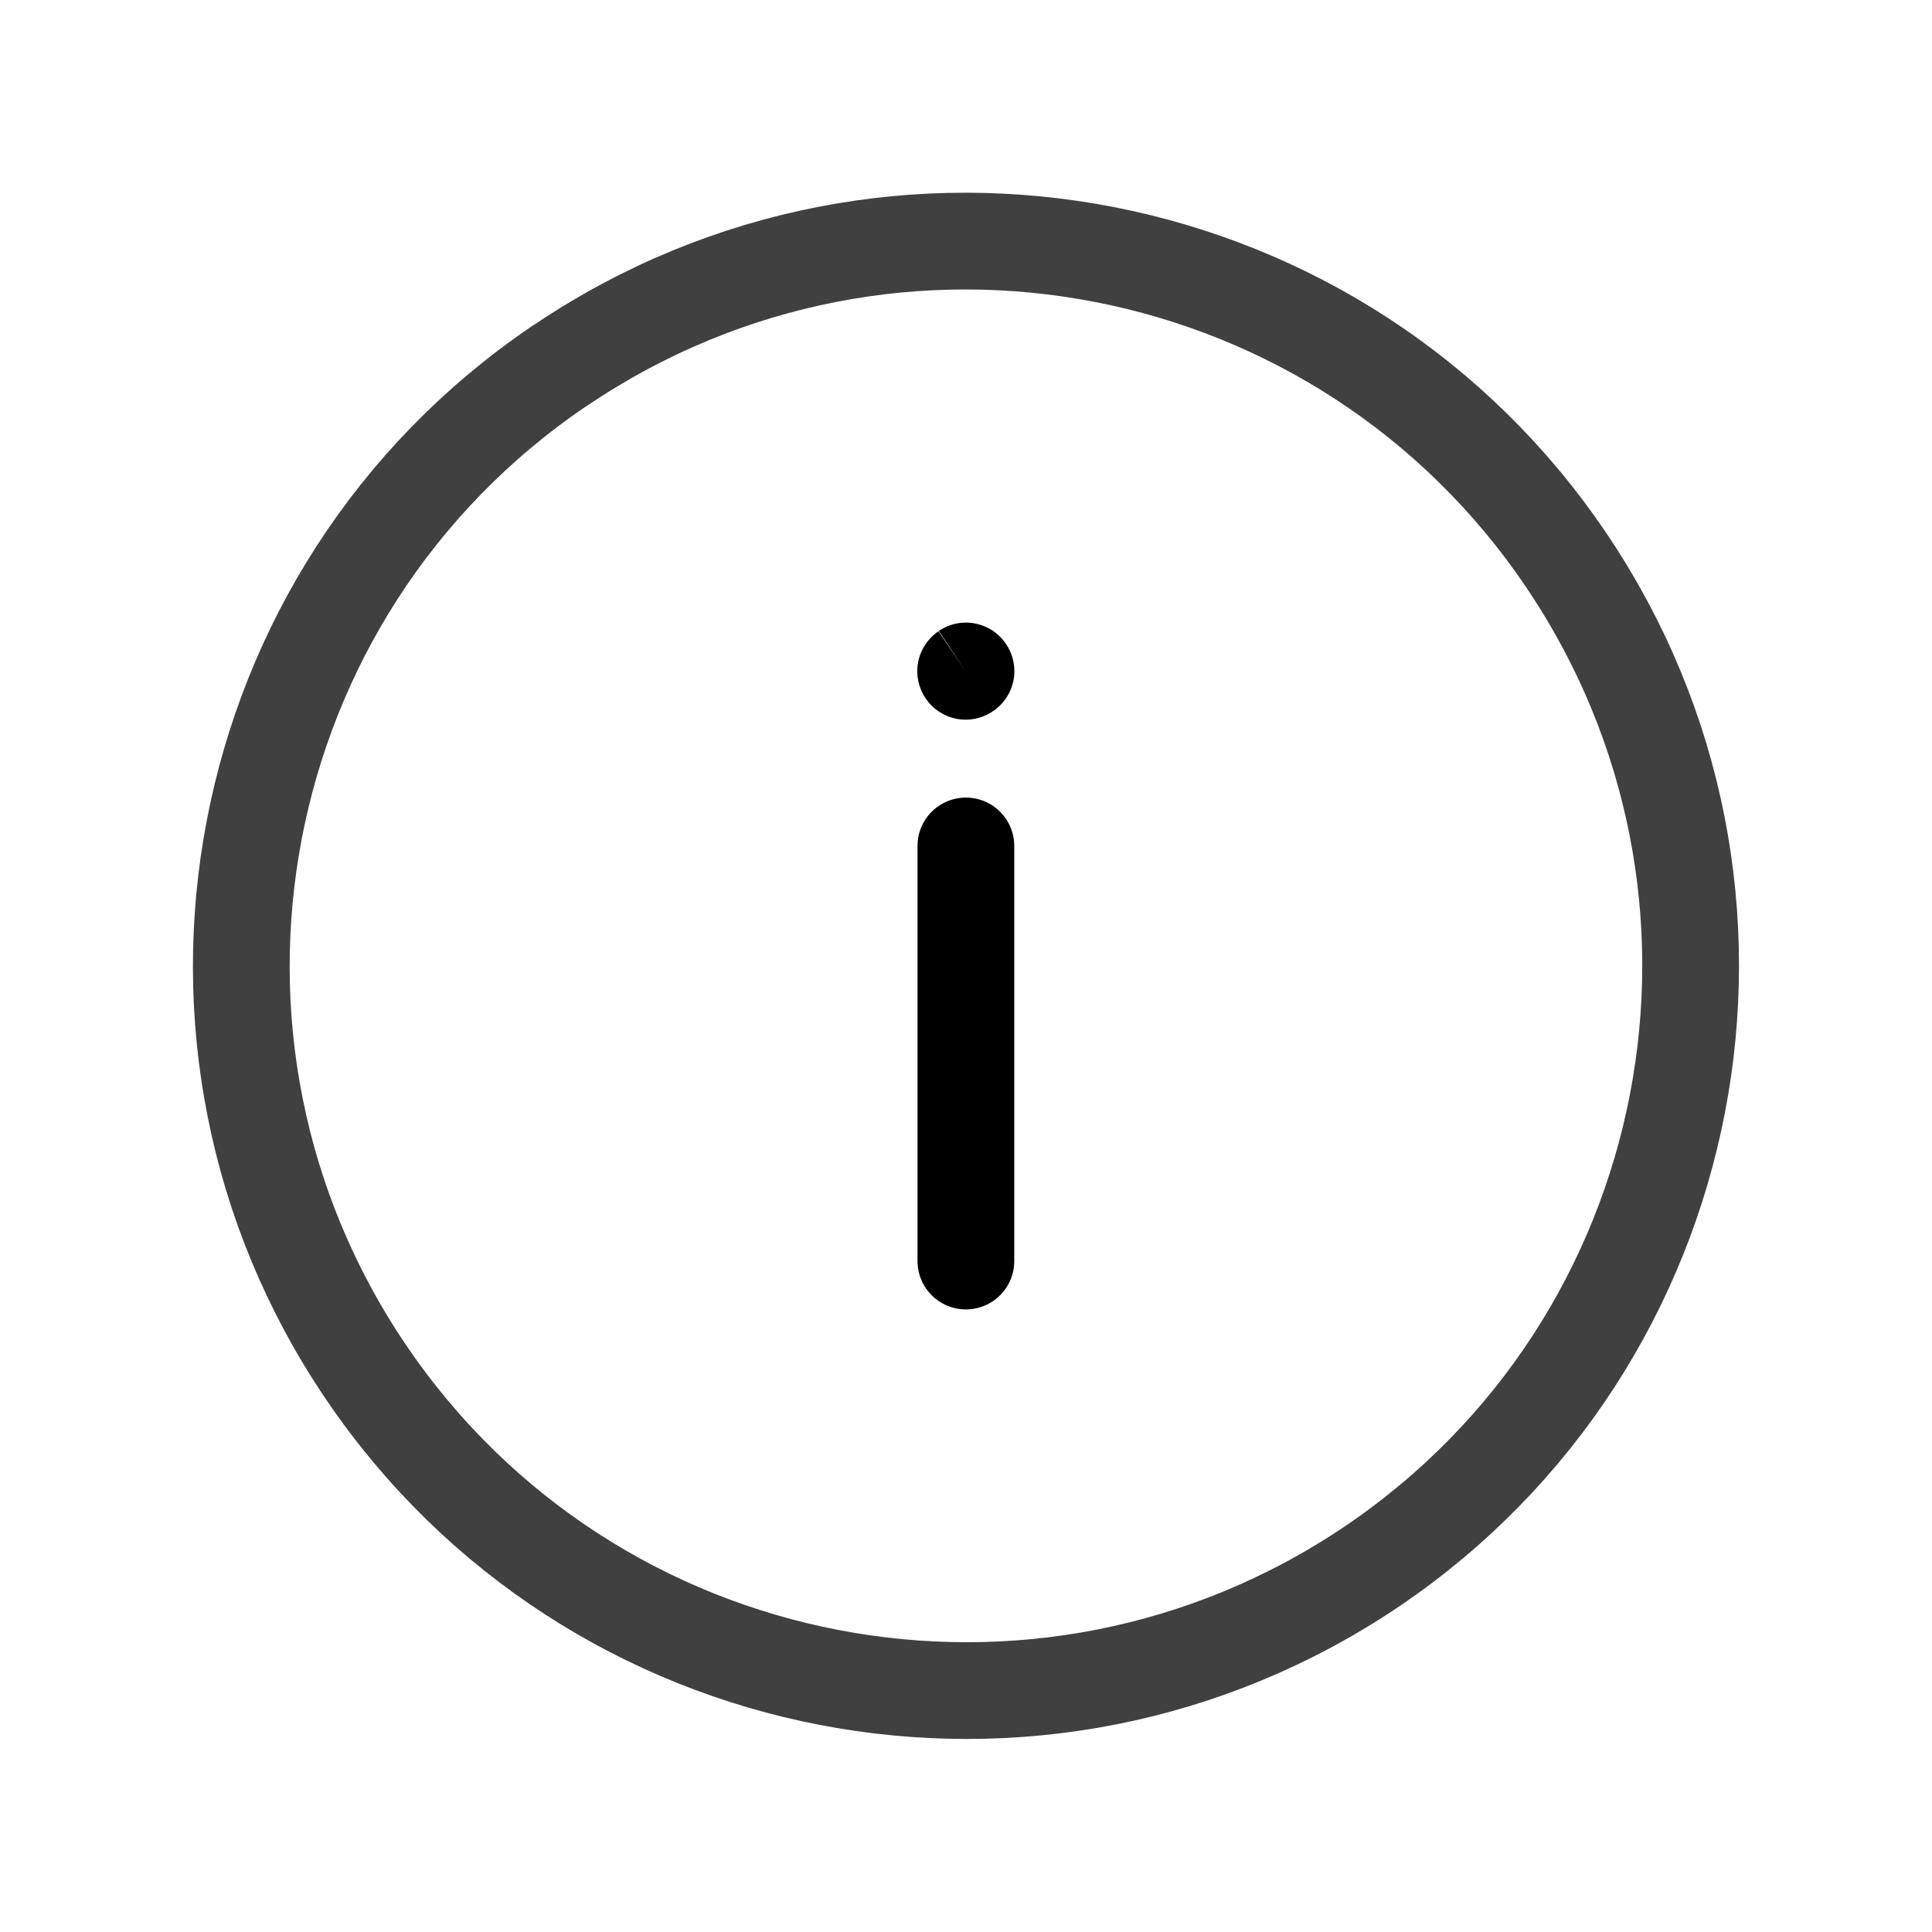
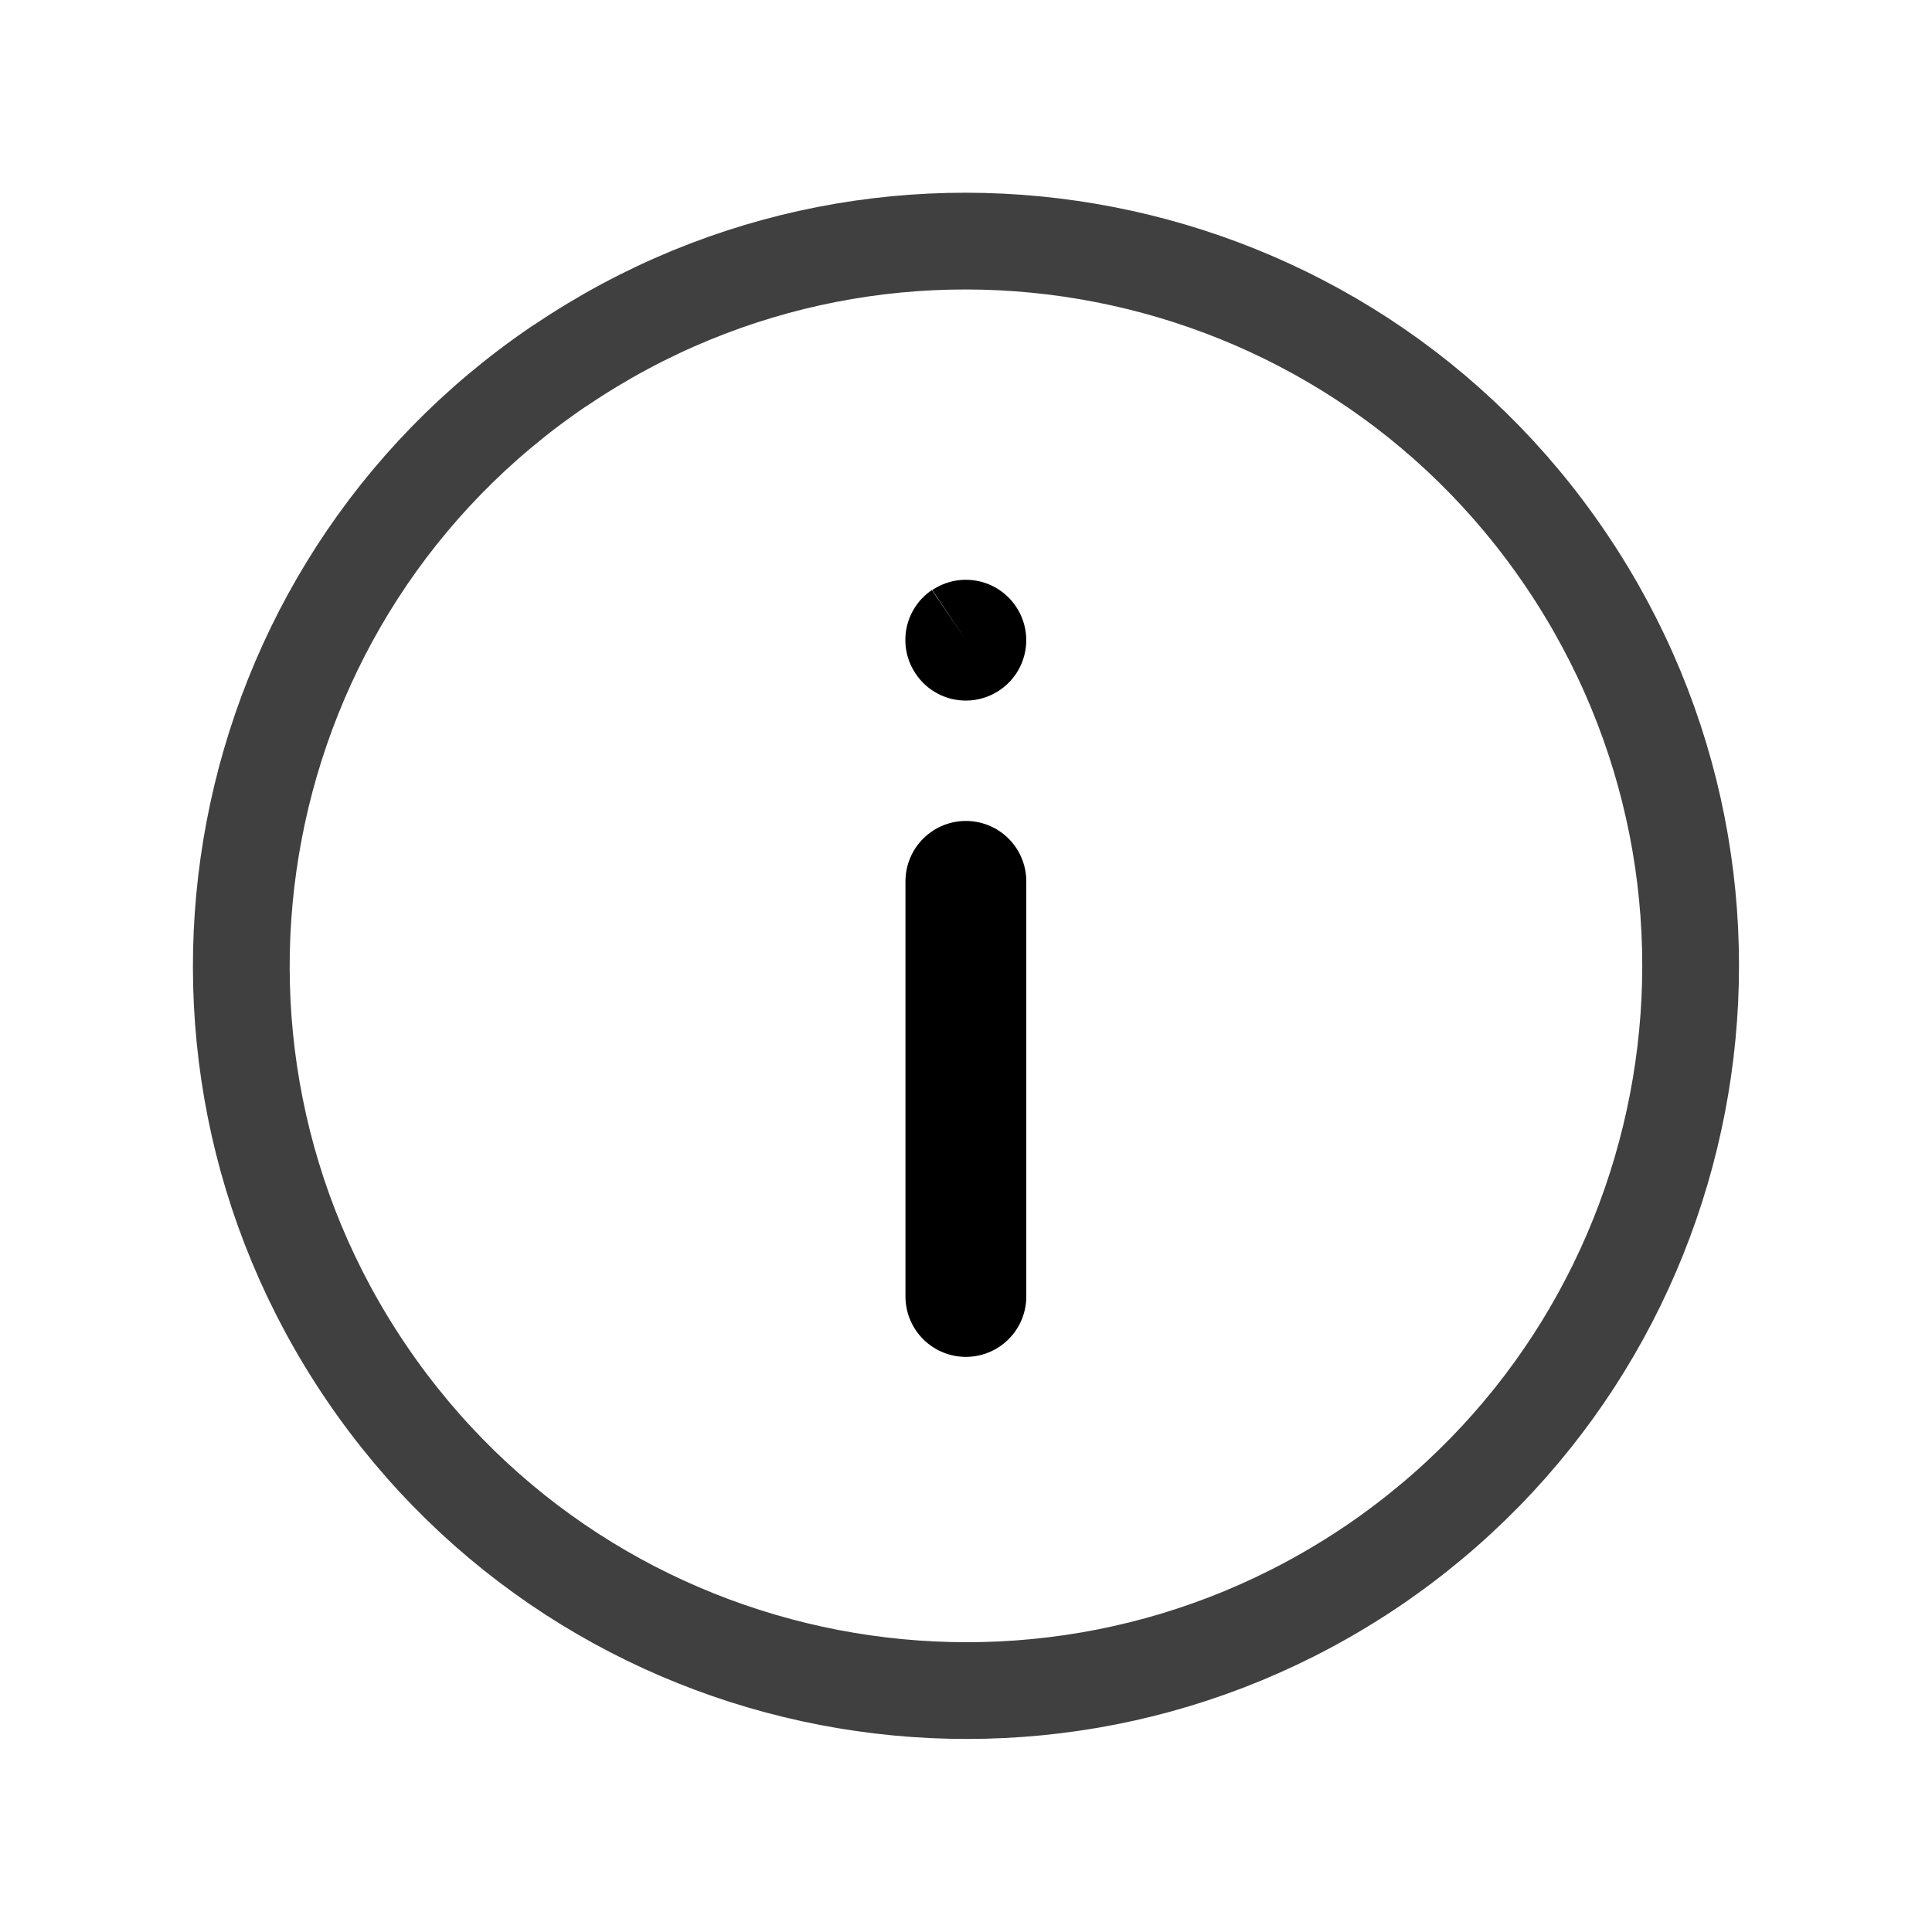
<svg xmlns="http://www.w3.org/2000/svg" width="20" height="20" viewBox="0 0 5.292 5.292" version="1.1" id="svg8">
  <defs id="defs2" />
  <g id="layer1" transform="translate(-4.233333,-2.645833)">
    <path id="path852-4-8" style="fill:none;fill-opacity:1;fill-rule:nonzero;stroke:#404040;stroke-width:0.265;stroke-linecap:round;stroke-linejoin:round;stroke-miterlimit:4;stroke-dasharray:none;stroke-opacity:1" d="M 5.771,3.645 C 6.679,3.033 7.912,3.273 8.524,4.181 9.137,5.089 8.899,6.322 7.992,6.936 7.084,7.549 5.852,7.312 5.237,6.406 4.622,5.5 4.857,4.266 5.763,3.65 Z" />
-     <path style="fill:none;stroke:#000000;stroke-width:0.265;stroke-linecap:round;stroke-linejoin:round;stroke-miterlimit:4;stroke-dasharray:none;stroke-opacity:1" d="M 6.879,6.1 V 4.963" id="path835" />
-     <path style="fill:#000000;fill-opacity:1;stroke:none;stroke-width:0.265;stroke-linecap:round;stroke-linejoin:round" id="path837" d="m 6.805,4.374 a 0.132,0.132 0 0 1 0.184,0.036 0.132,0.132 0 0 1 -0.036,0.184 0.132,0.132 0 0 1 -0.184,-0.035 0.132,0.132 0 0 1 0.035,-0.184 l 0.074,0.109 z" />
+     <path style="fill:none;stroke:#000000;stroke-width:0.331;stroke-linecap:round;stroke-linejoin:round;stroke-miterlimit:4;stroke-dasharray:none;stroke-opacity:1" d="M 6.879,6.197 V 5.06" id="path835" />
+     <path style="fill:#000000;fill-opacity:1;stroke:none;stroke-width:0.331;stroke-linecap:round;stroke-linejoin:round;stroke-miterlimit:4;stroke-dasharray:none" id="path837" d="m 6.787,4.262 a 0.165,0.165 0 0 1 0.229,0.045 0.165,0.165 0 0 1 -0.044,0.229 0.165,0.165 0 0 1 -0.23,-0.044 0.165,0.165 0 0 1 0.044,-0.23 l 0.093,0.137 z" />
  </g>
</svg>
